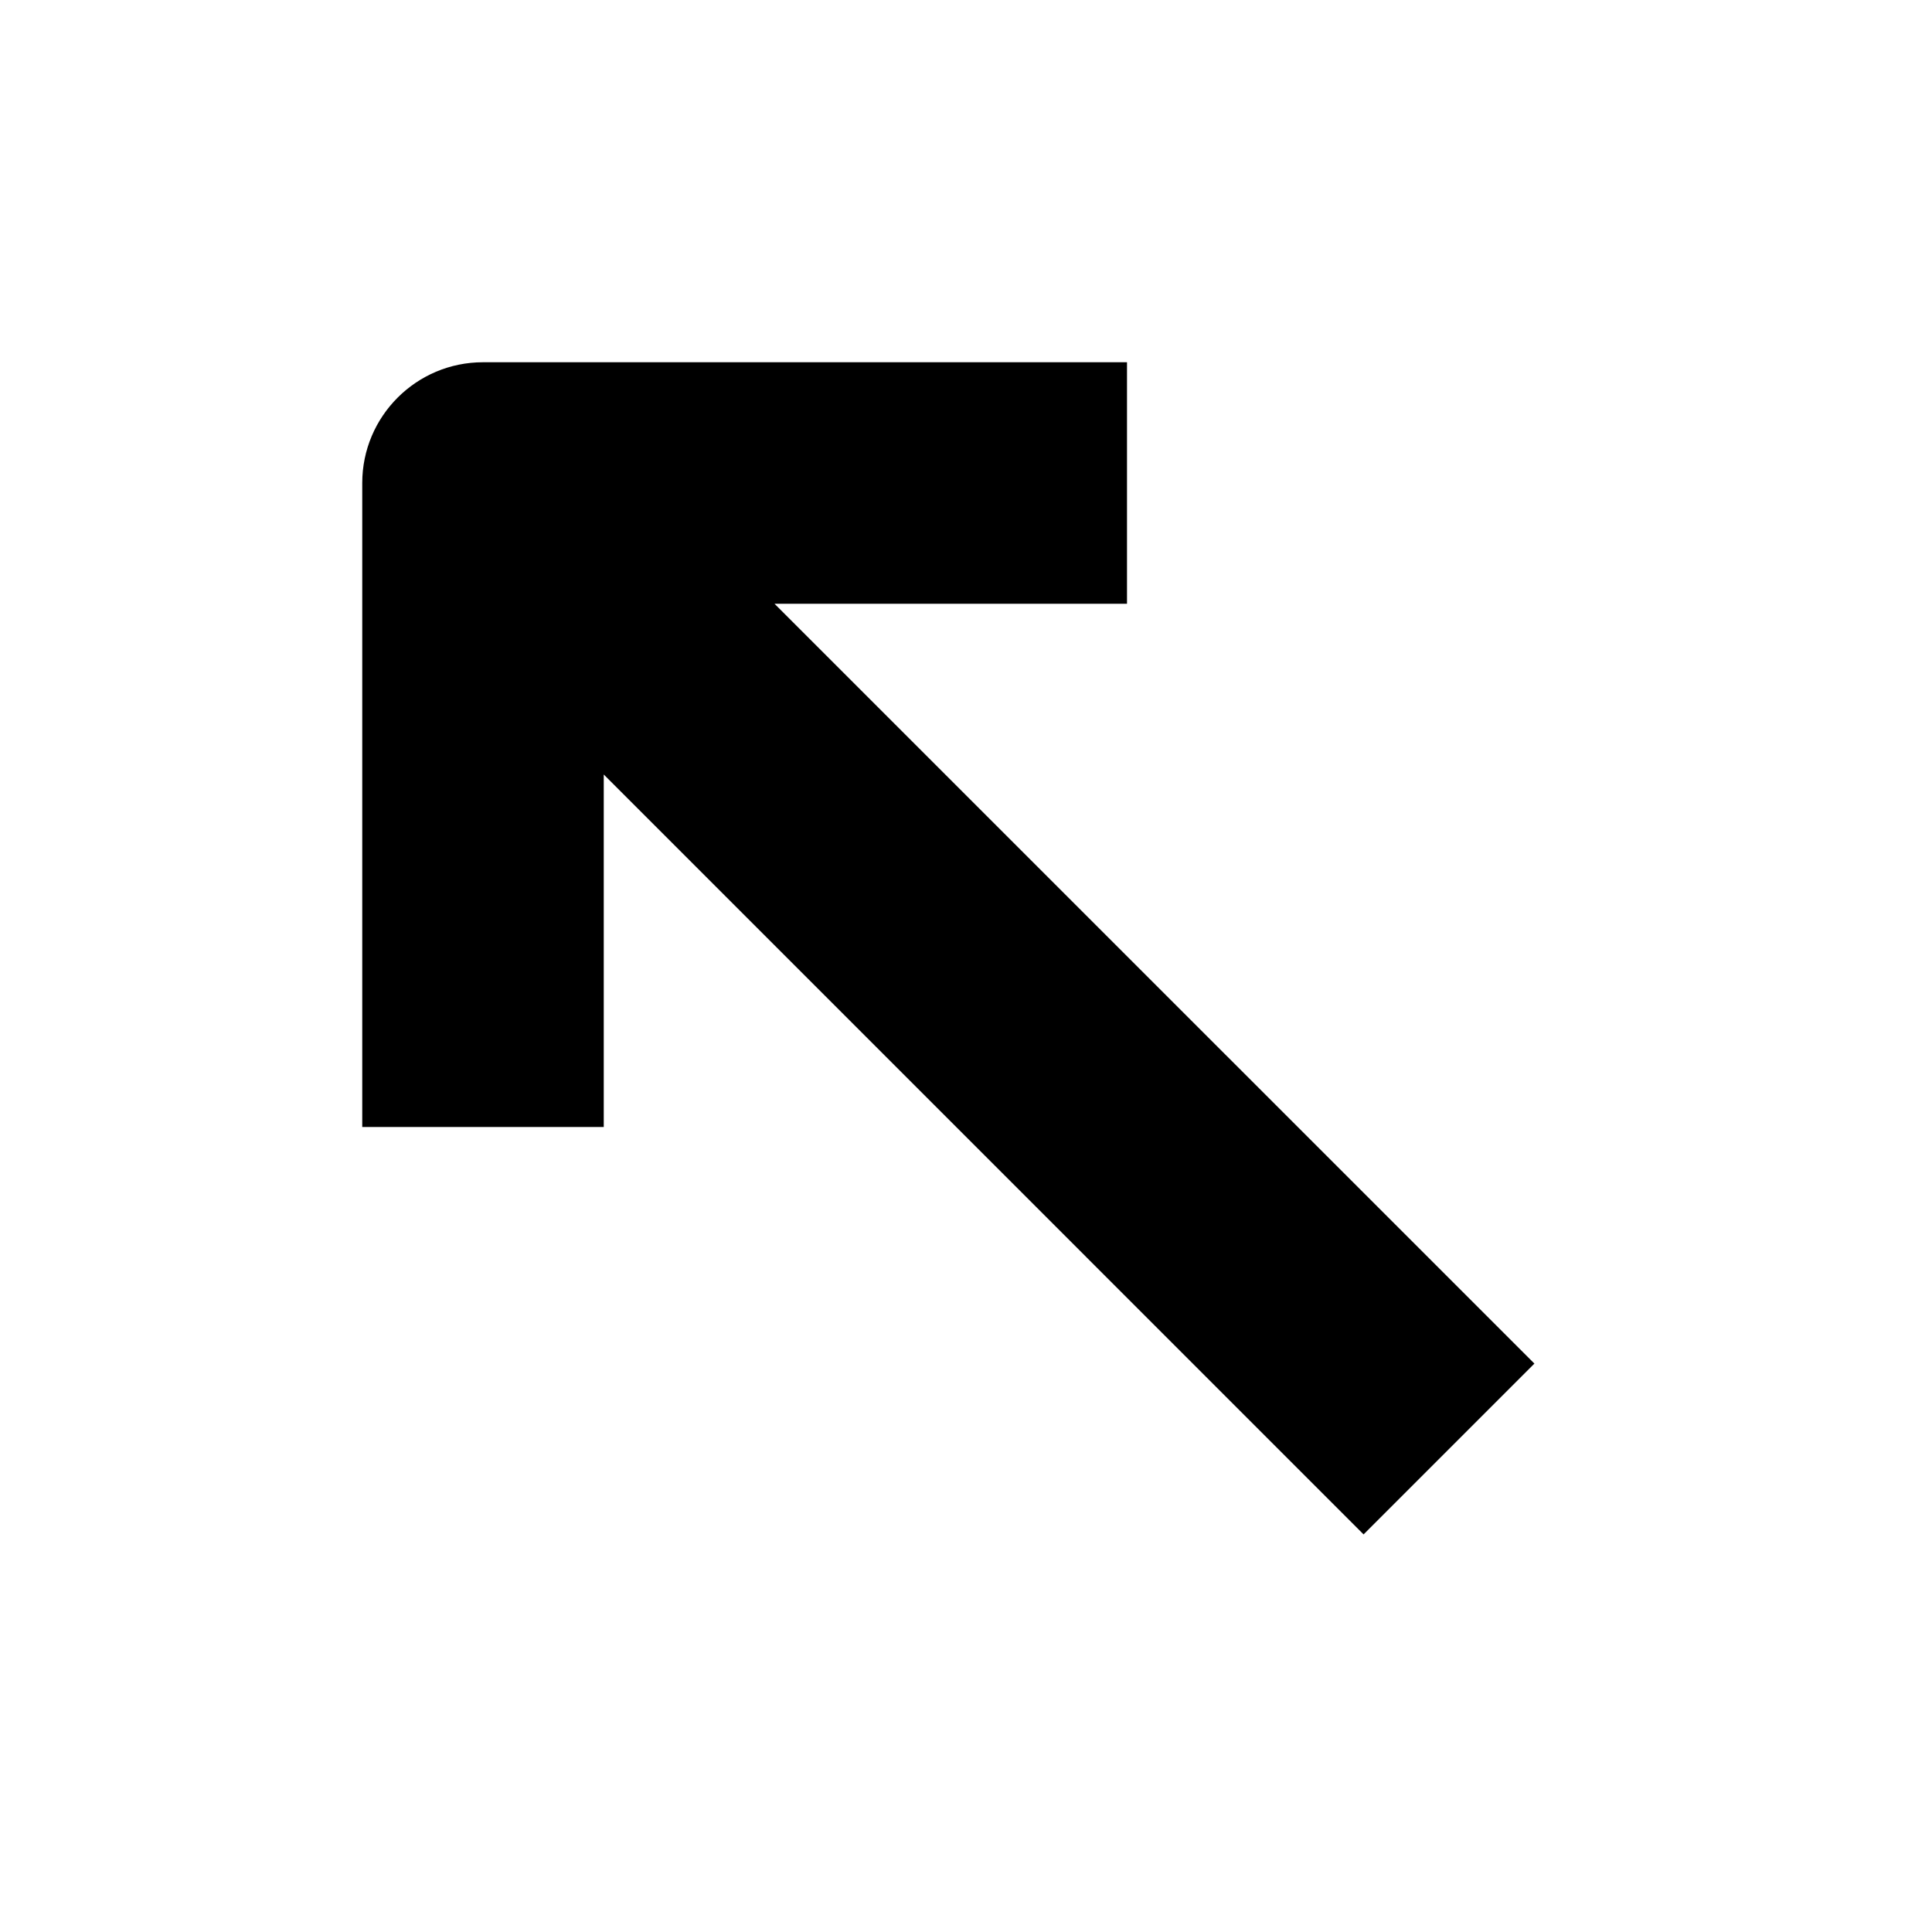
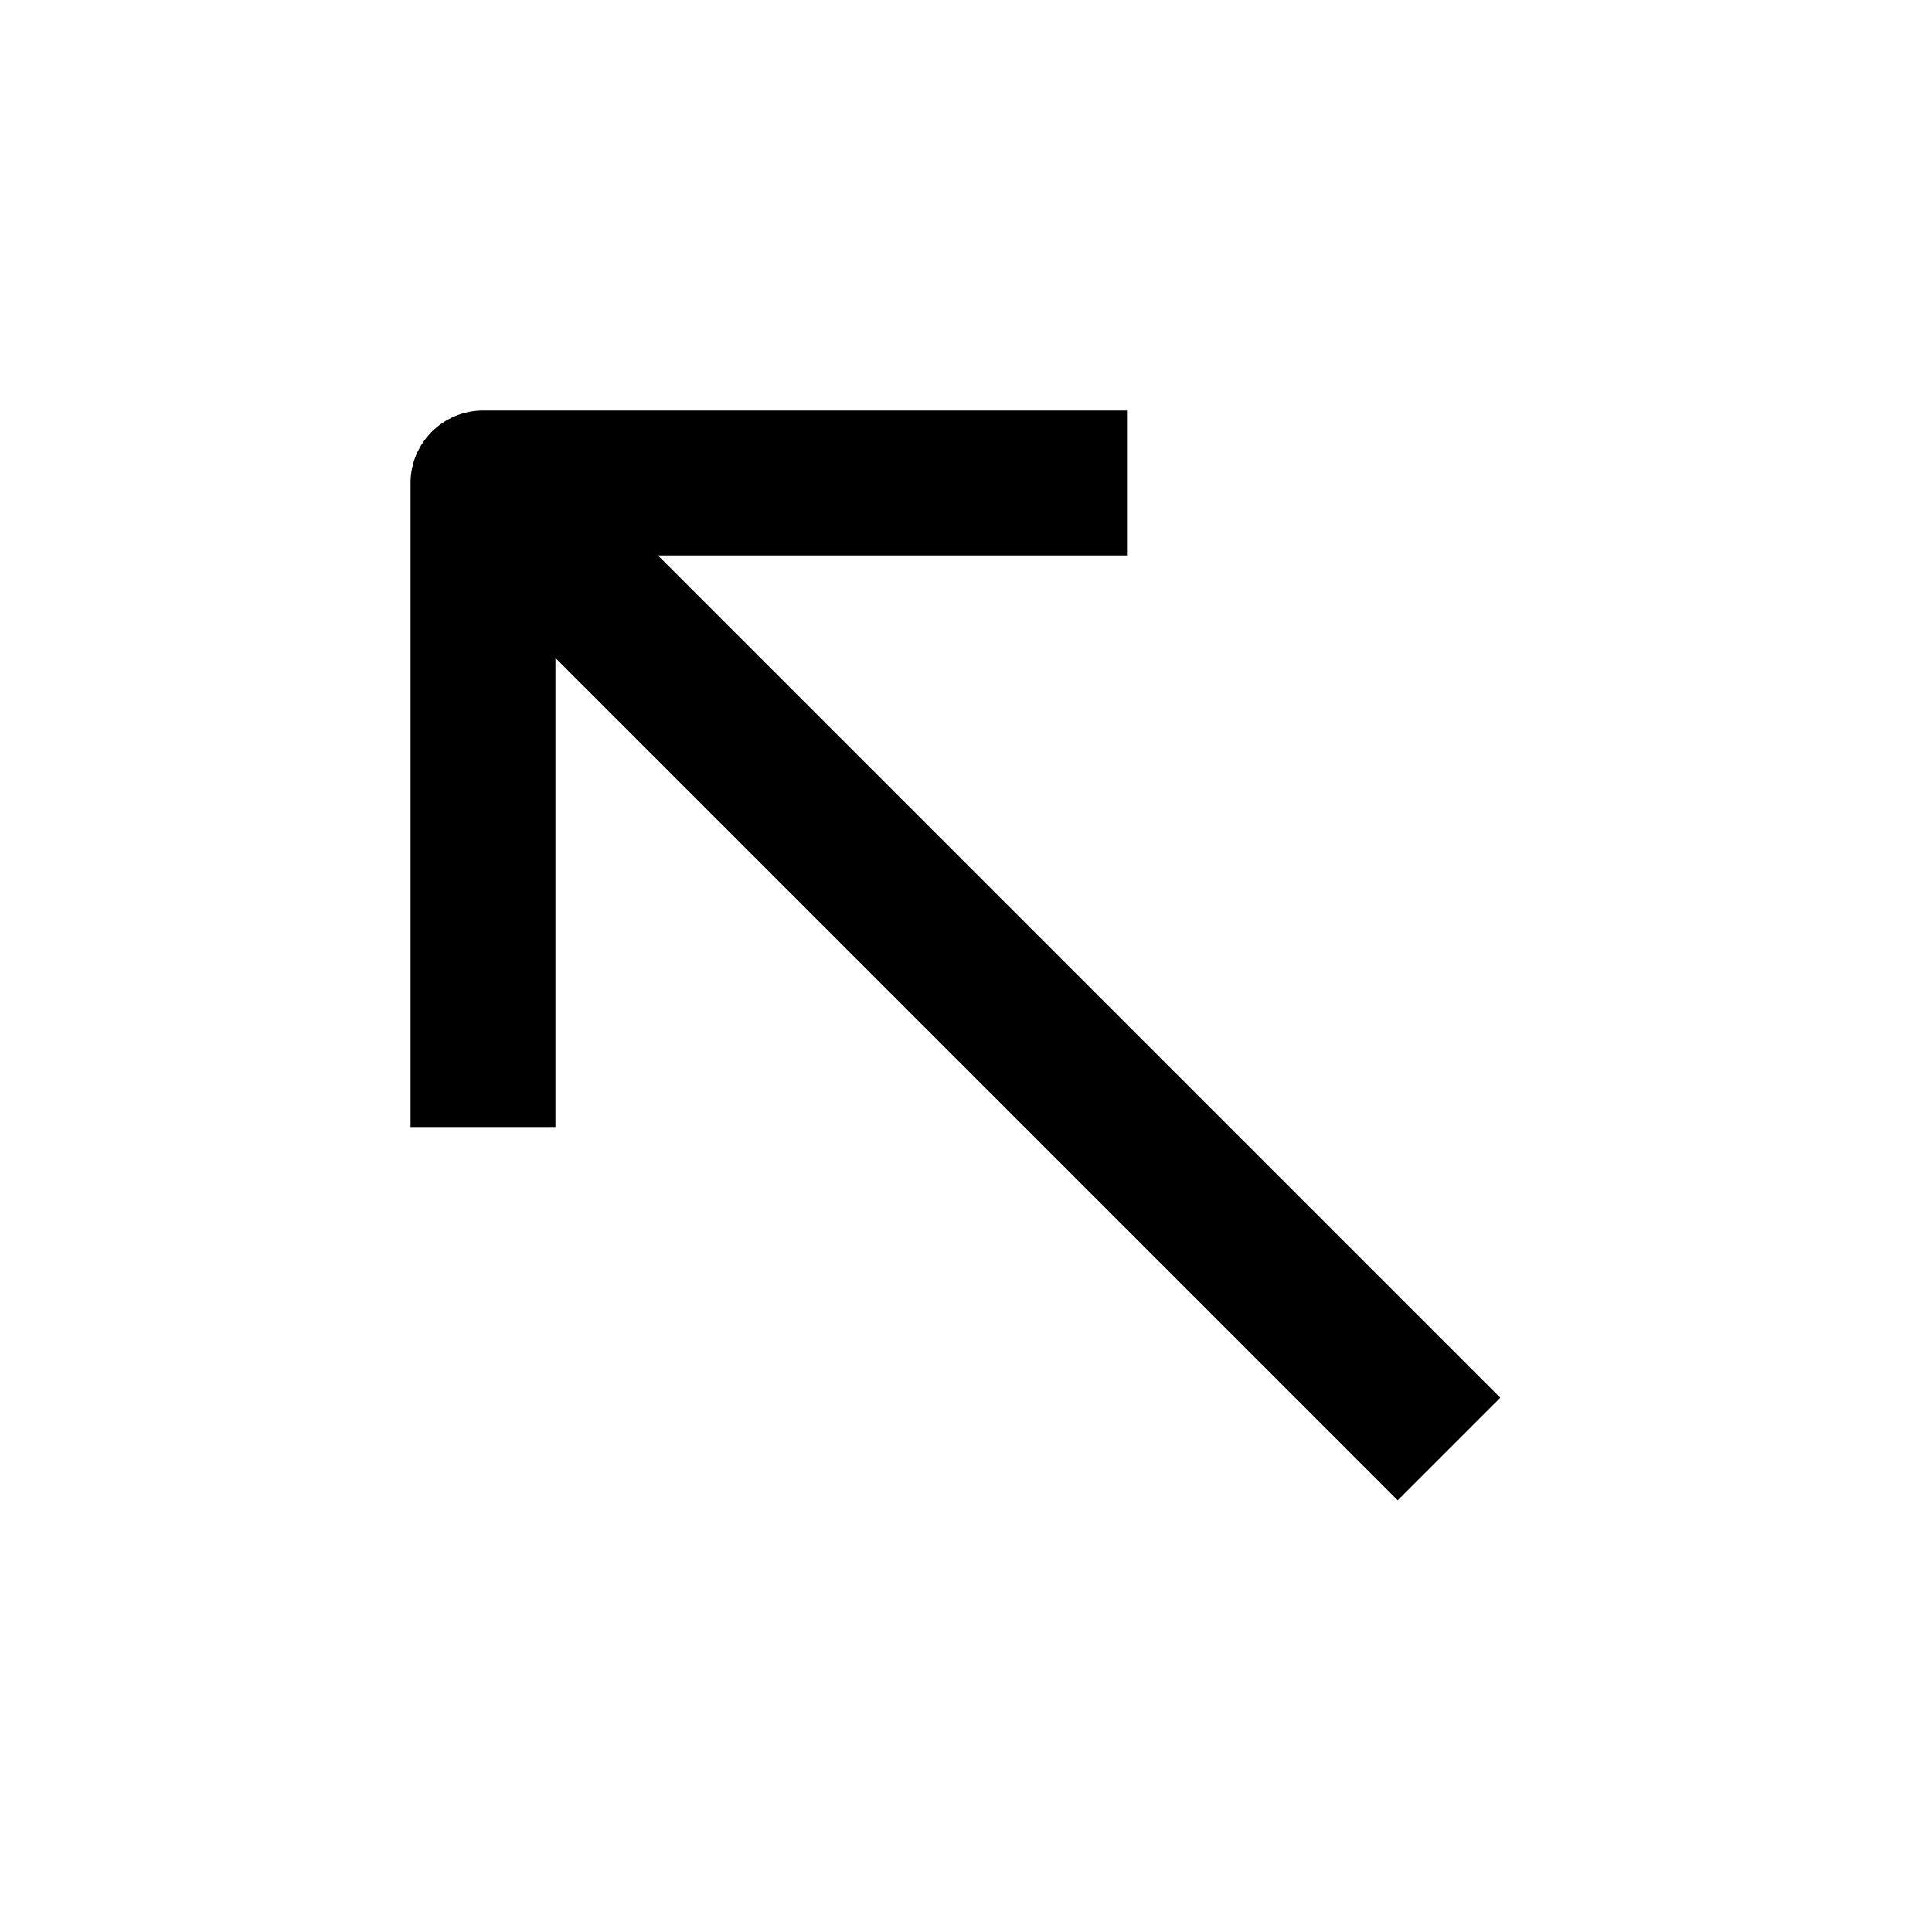
<svg xmlns="http://www.w3.org/2000/svg" width="24" height="24" viewBox="0 0 24 24" fill="none">
-   <path d="M14 4.5V7.5H9.621L19.061 16.939L16.939 19.061L7.5 9.621V14H4.5V6C4.5 5.172 5.172 4.5 6 4.5H14Z" fill="black" />
+   <path d="M14 5.1V6.9H8.174L18.637 17.363L17.363 18.637L6.9 8.174V14H5.1V6C5.1 5.503 5.503 5.1 6 5.1H14Z" fill="black" />
</svg>
